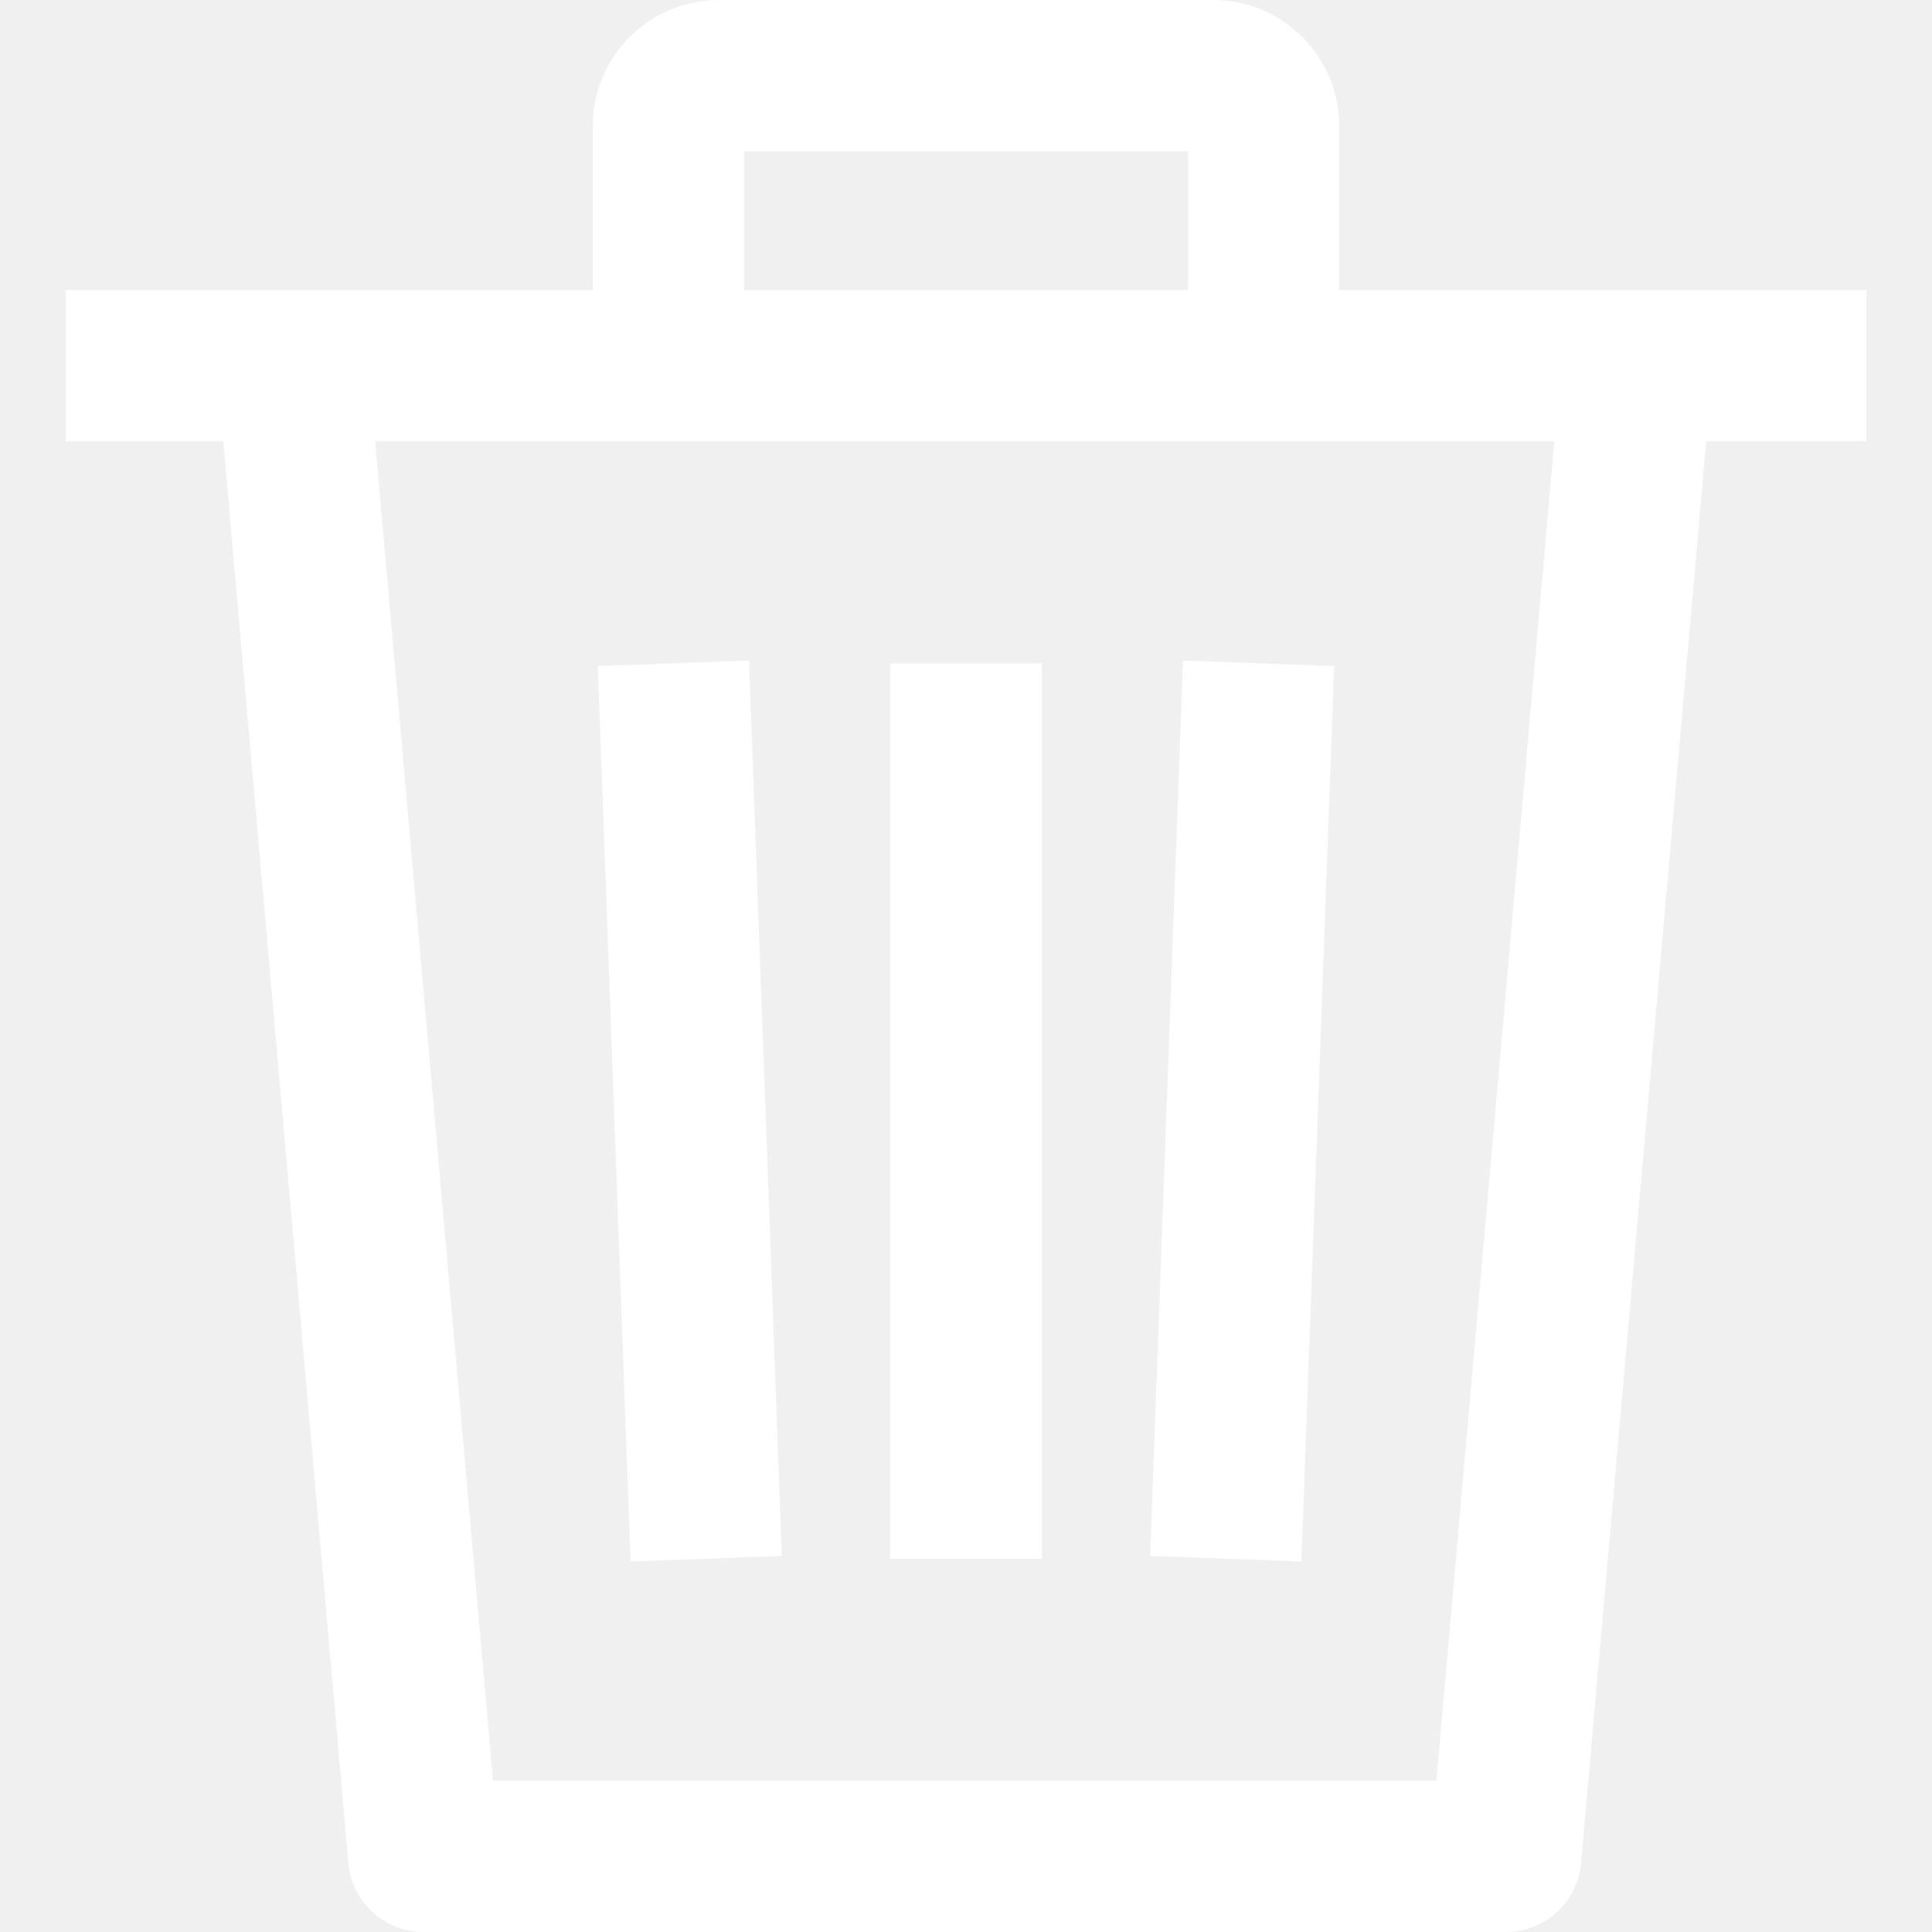
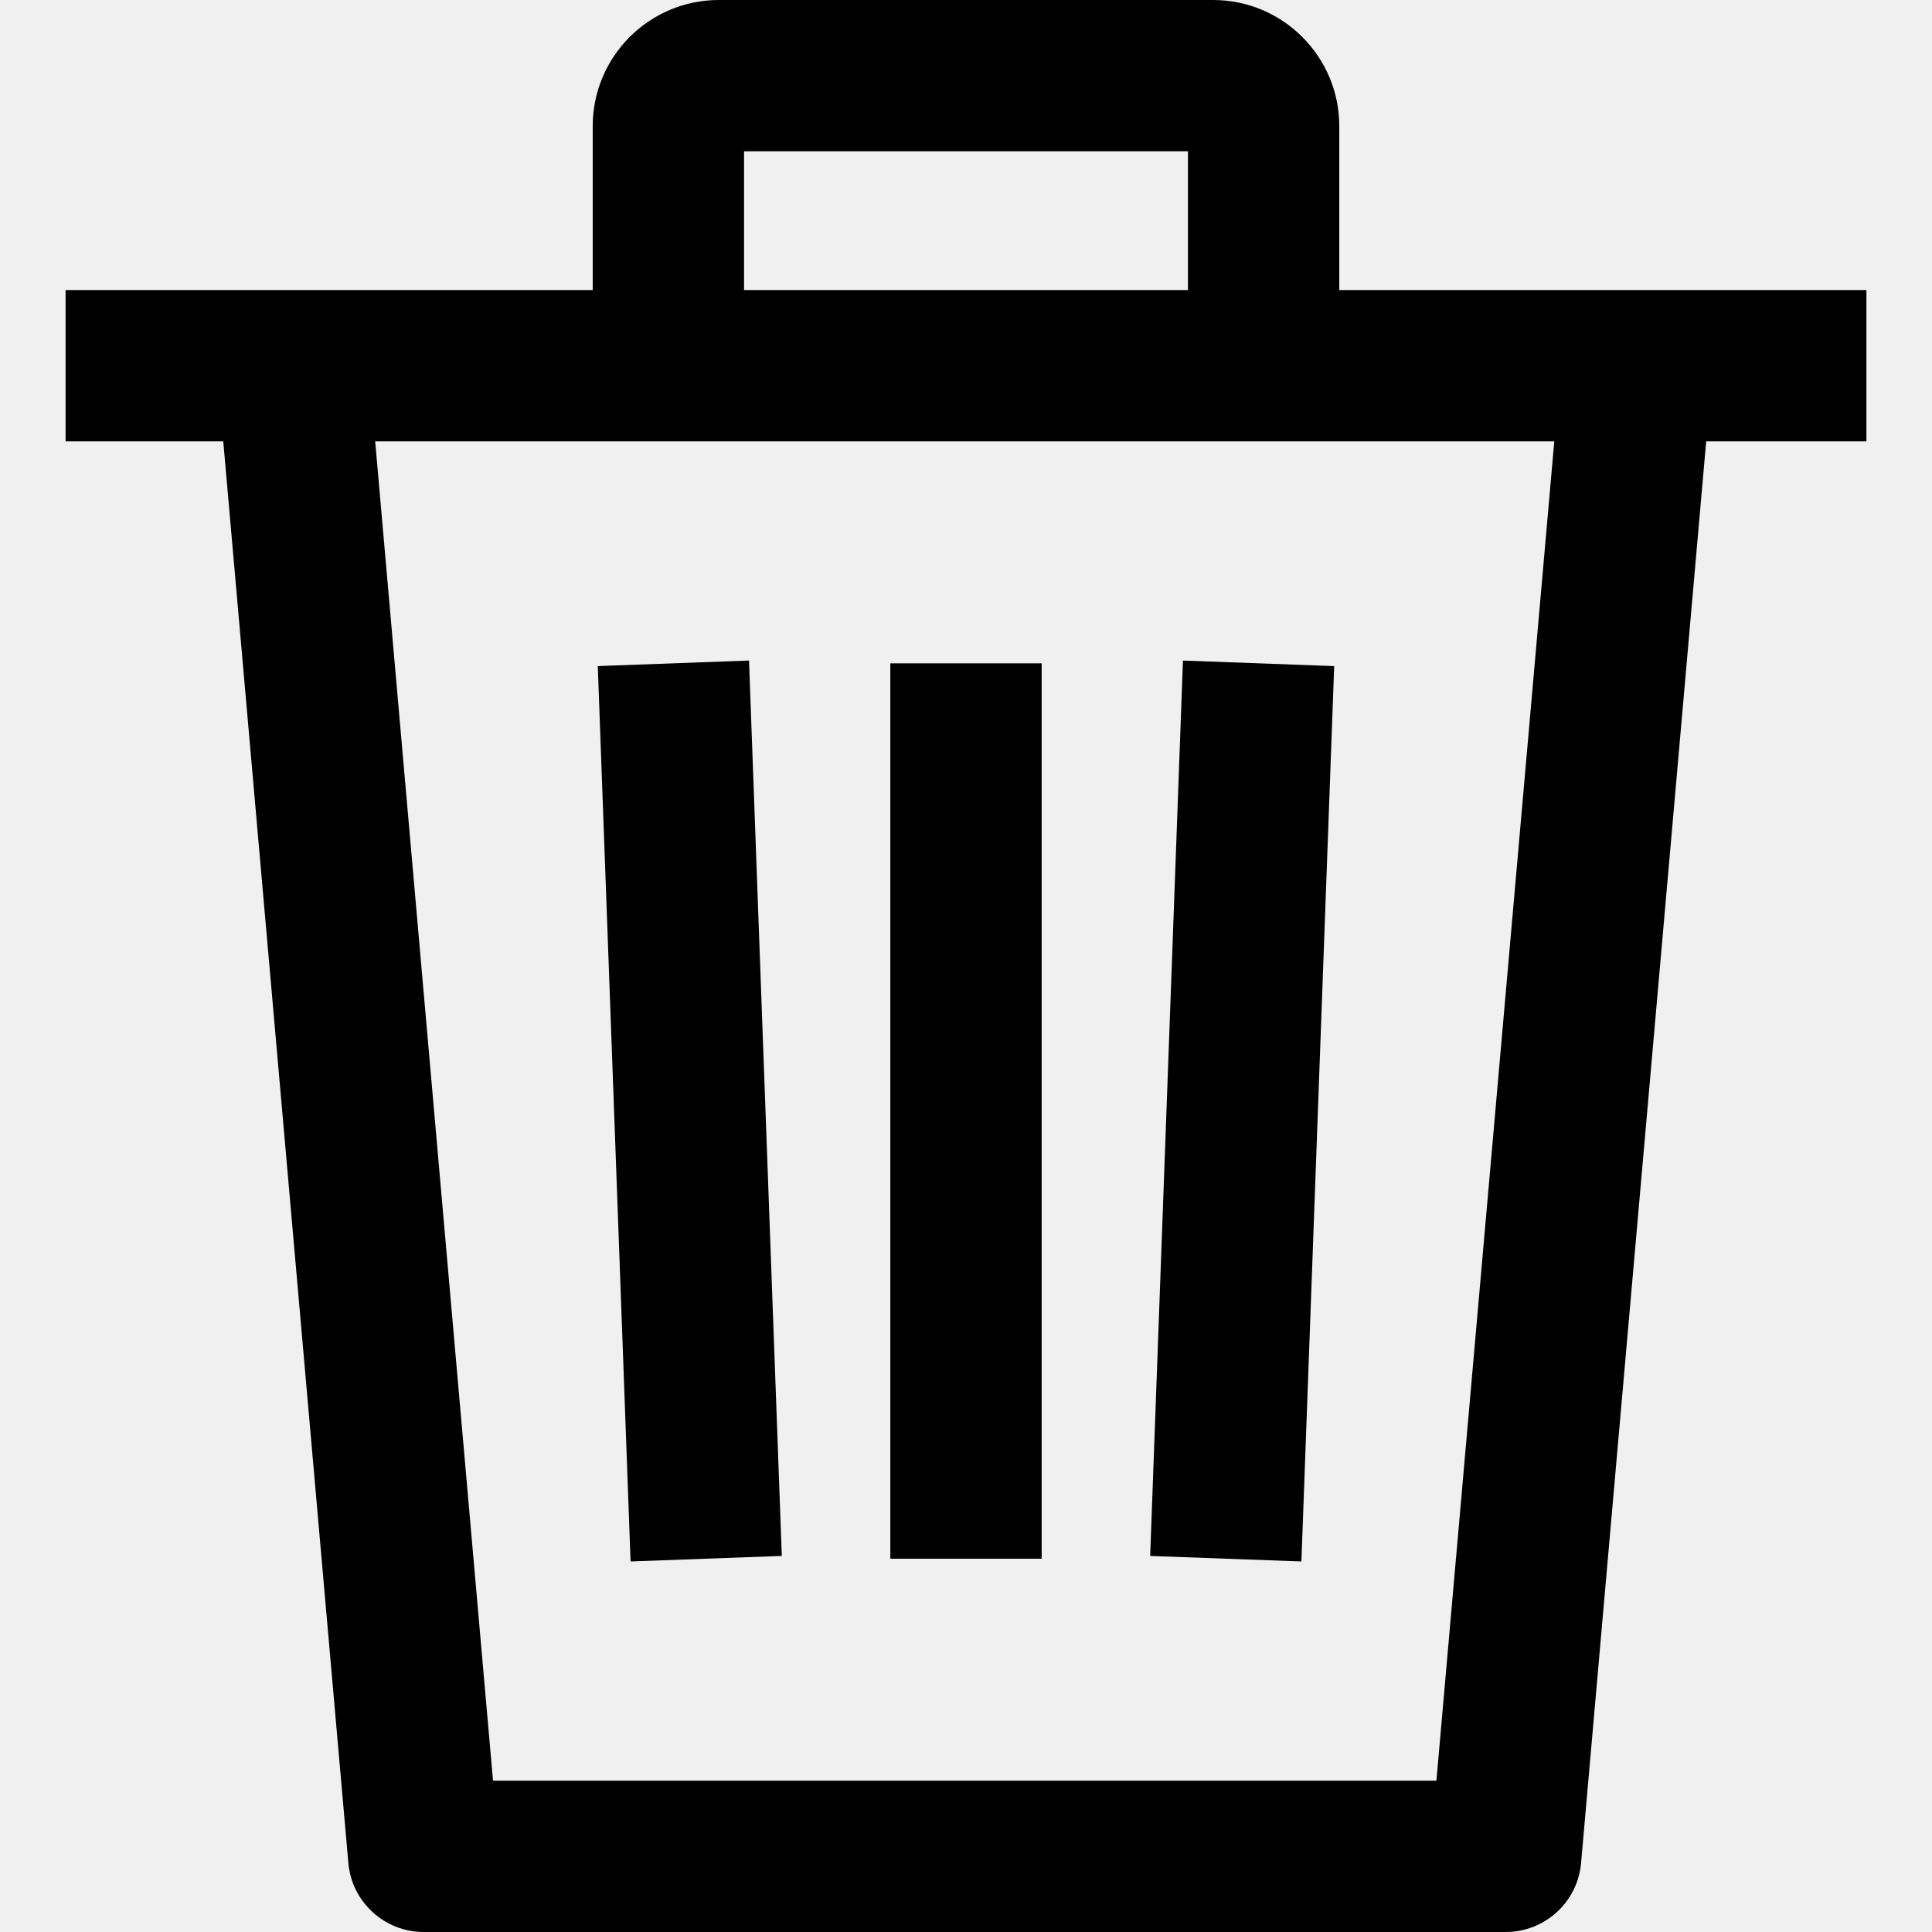
<svg xmlns="http://www.w3.org/2000/svg" version="1.1" id="Capa_1" x="0px" y="0px" viewBox="0 0 512 512" style="enable-background:new 0 0 512 512;" xml:space="preserve">
  <g>
    <g>
      <g>
-         <polygon points="353.574,176.526 313.496,175.056 304.807,412.34 344.885,413.804    " fill="white" />
-         <rect x="235.948" y="175.791" width="40.104" height="237.285" fill="white" />
-         <polygon points="207.186,412.334 198.497,175.049 158.419,176.52 167.109,413.804    " fill="white" />
-         <path d="M17.379,76.867v40.104h41.789L92.32,493.706C93.229,504.059,101.899,512,112.292,512h286.74     c10.394,0,19.07-7.947,19.972-18.301l33.153-376.728h42.464V76.867H17.379z M380.665,471.896H130.654L99.426,116.971h312.474     L380.665,471.896z" fill="white" />
+         <polygon points="353.574,176.526 313.496,175.056 304.807,412.34 344.885,413.804    " />
+         <rect x="235.948" y="175.791" width="40.104" height="237.285" />
+         <polygon points="207.186,412.334 198.497,175.049 158.419,176.52 167.109,413.804    " />
+         <path d="M17.379,76.867v40.104h41.789L92.32,493.706C93.229,504.059,101.899,512,112.292,512h286.74     c10.394,0,19.07-7.947,19.972-18.301l33.153-376.728h42.464V76.867H17.379z M380.665,471.896H130.654L99.426,116.971h312.474     L380.665,471.896z" />
      </g>
    </g>
  </g>
  <g>
    <g>
-       <path d="M321.504,0H190.496c-18.428,0-33.42,14.992-33.42,33.42v63.499h40.104V40.104h117.64v56.815h40.104V33.42    C354.924,14.992,339.932,0,321.504,0z" fill="white" />
+       <path d="M321.504,0H190.496c-18.428,0-33.42,14.992-33.42,33.42v63.499h40.104V40.104h117.64v56.815h40.104V33.42    C354.924,14.992,339.932,0,321.504,0z" />
    </g>
  </g>
  <g>
</g>
  <g>
</g>
  <g>
</g>
  <g>
</g>
  <g>
</g>
  <g>
</g>
  <g>
</g>
  <g>
</g>
  <g>
</g>
  <g>
</g>
  <g>
</g>
  <g>
</g>
  <g>
</g>
  <g>
</g>
  <g>
</g>
</svg>
